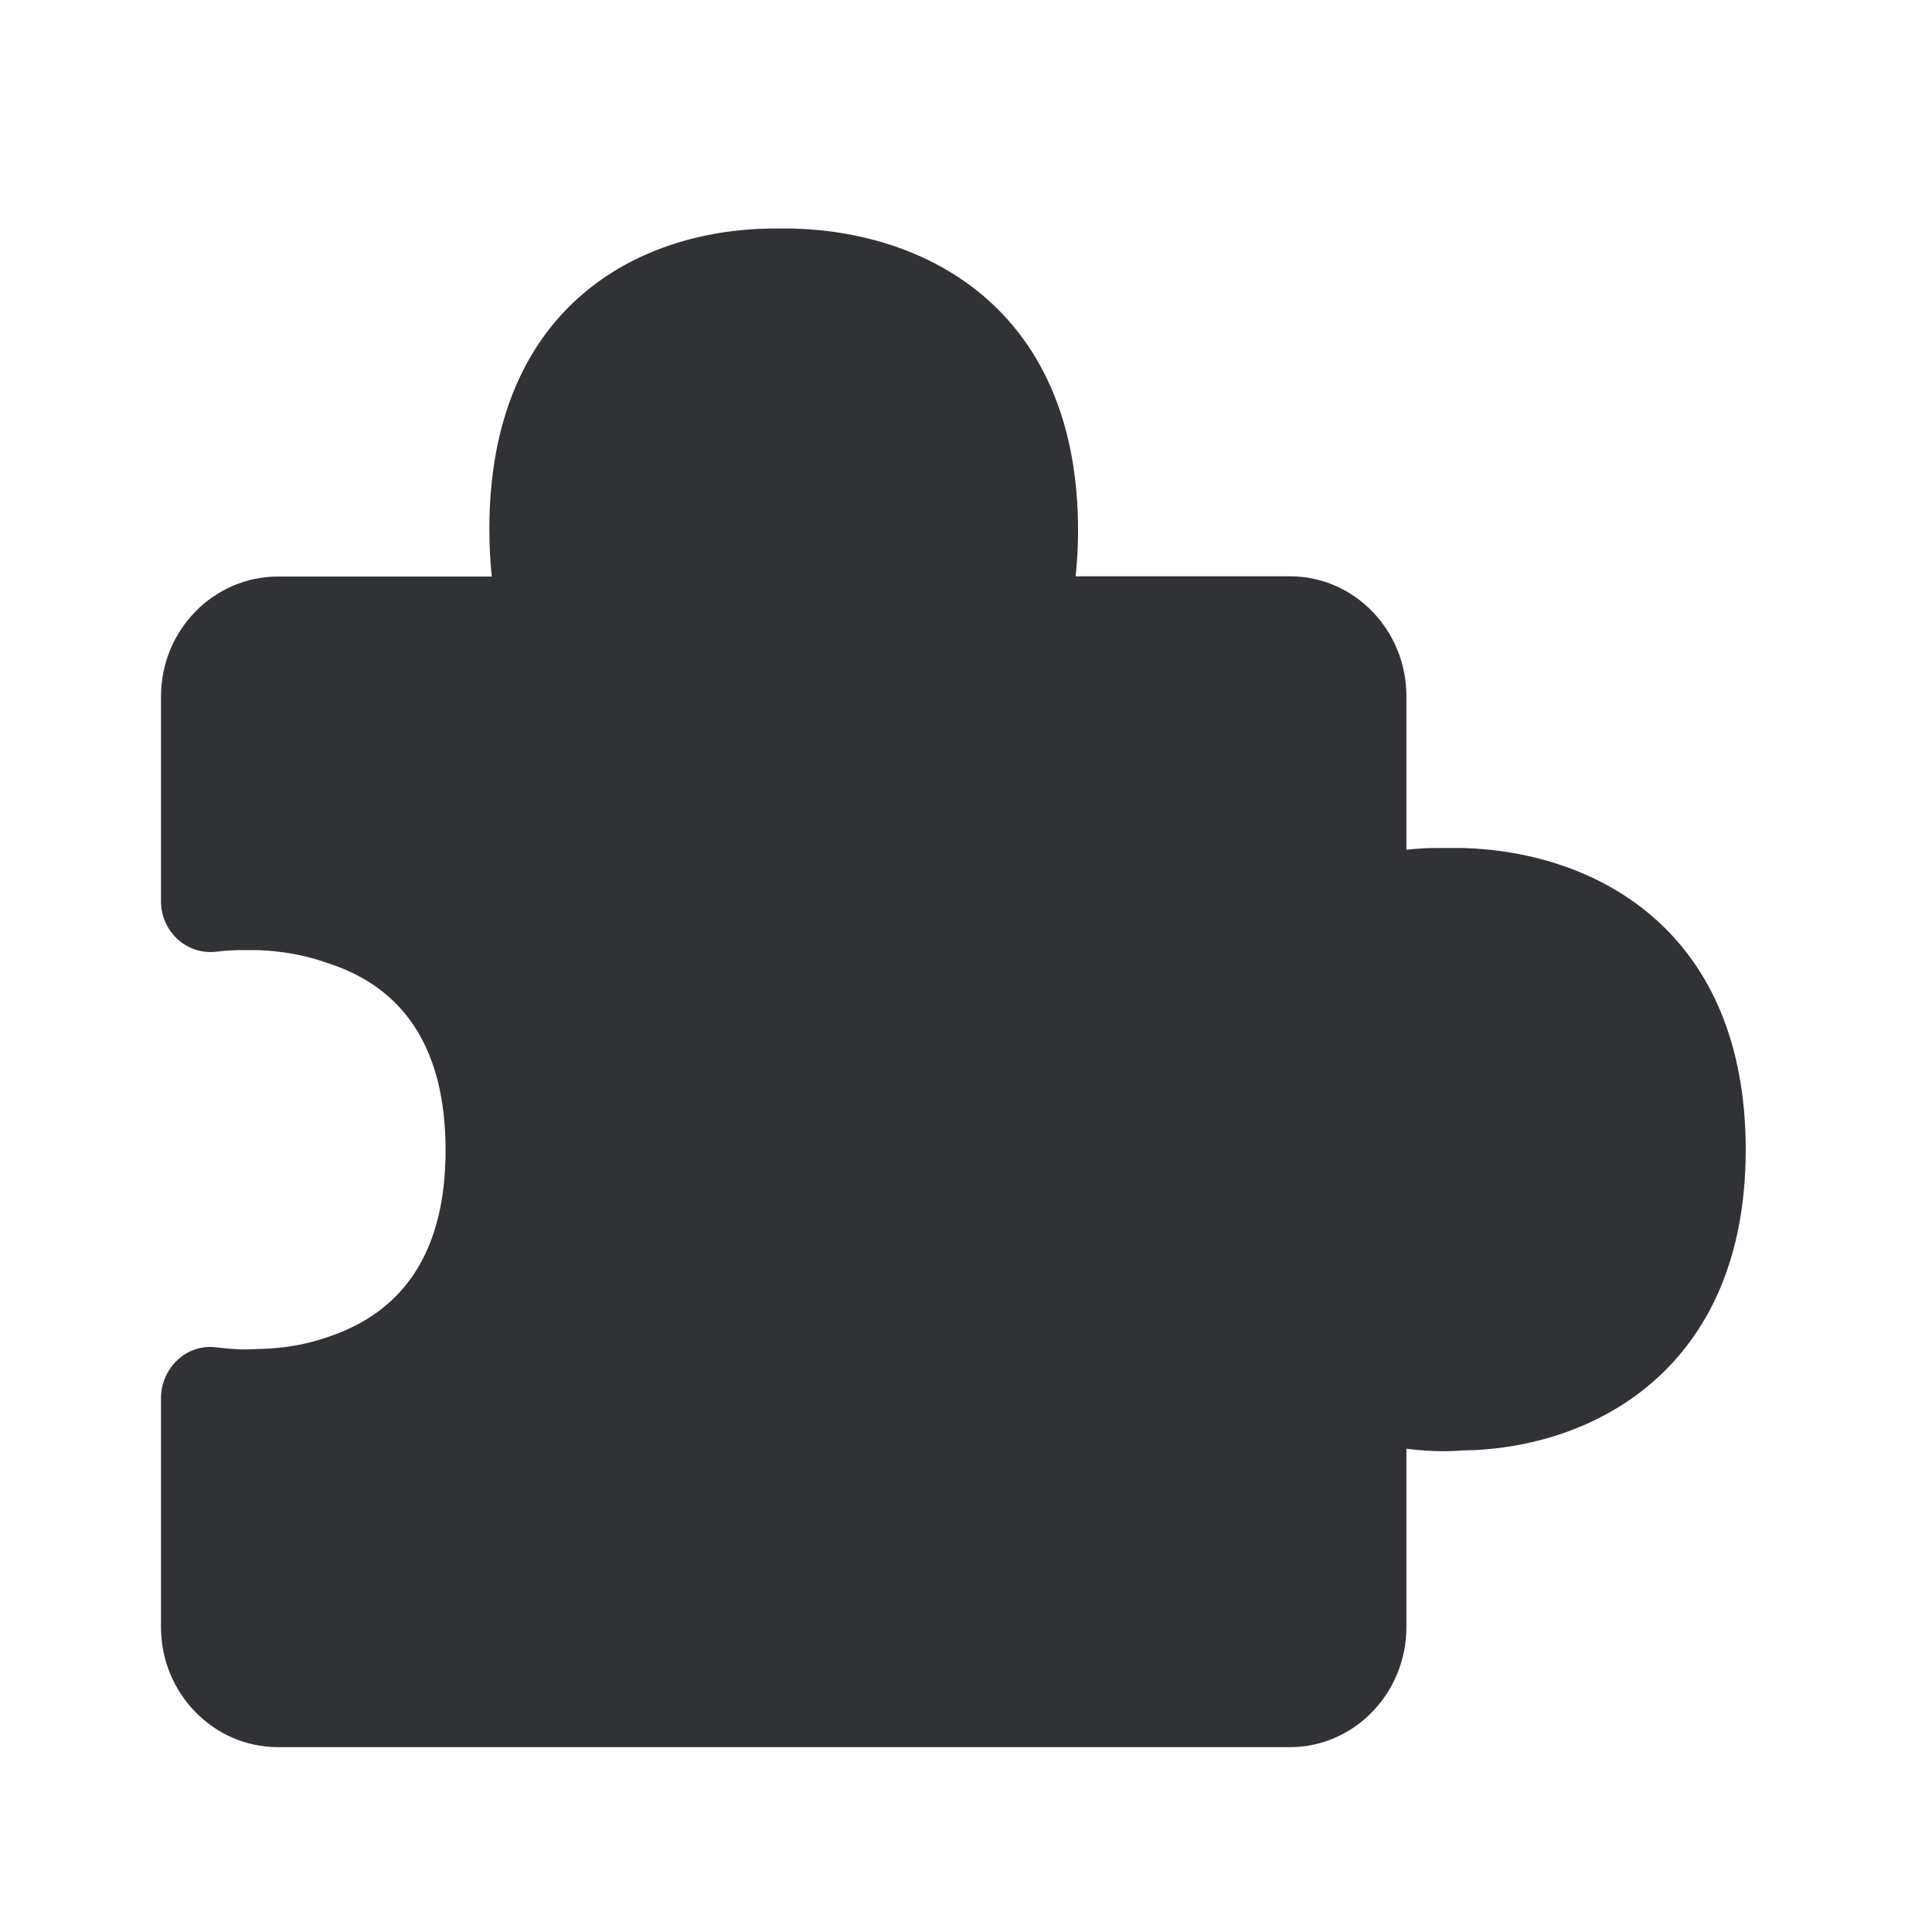
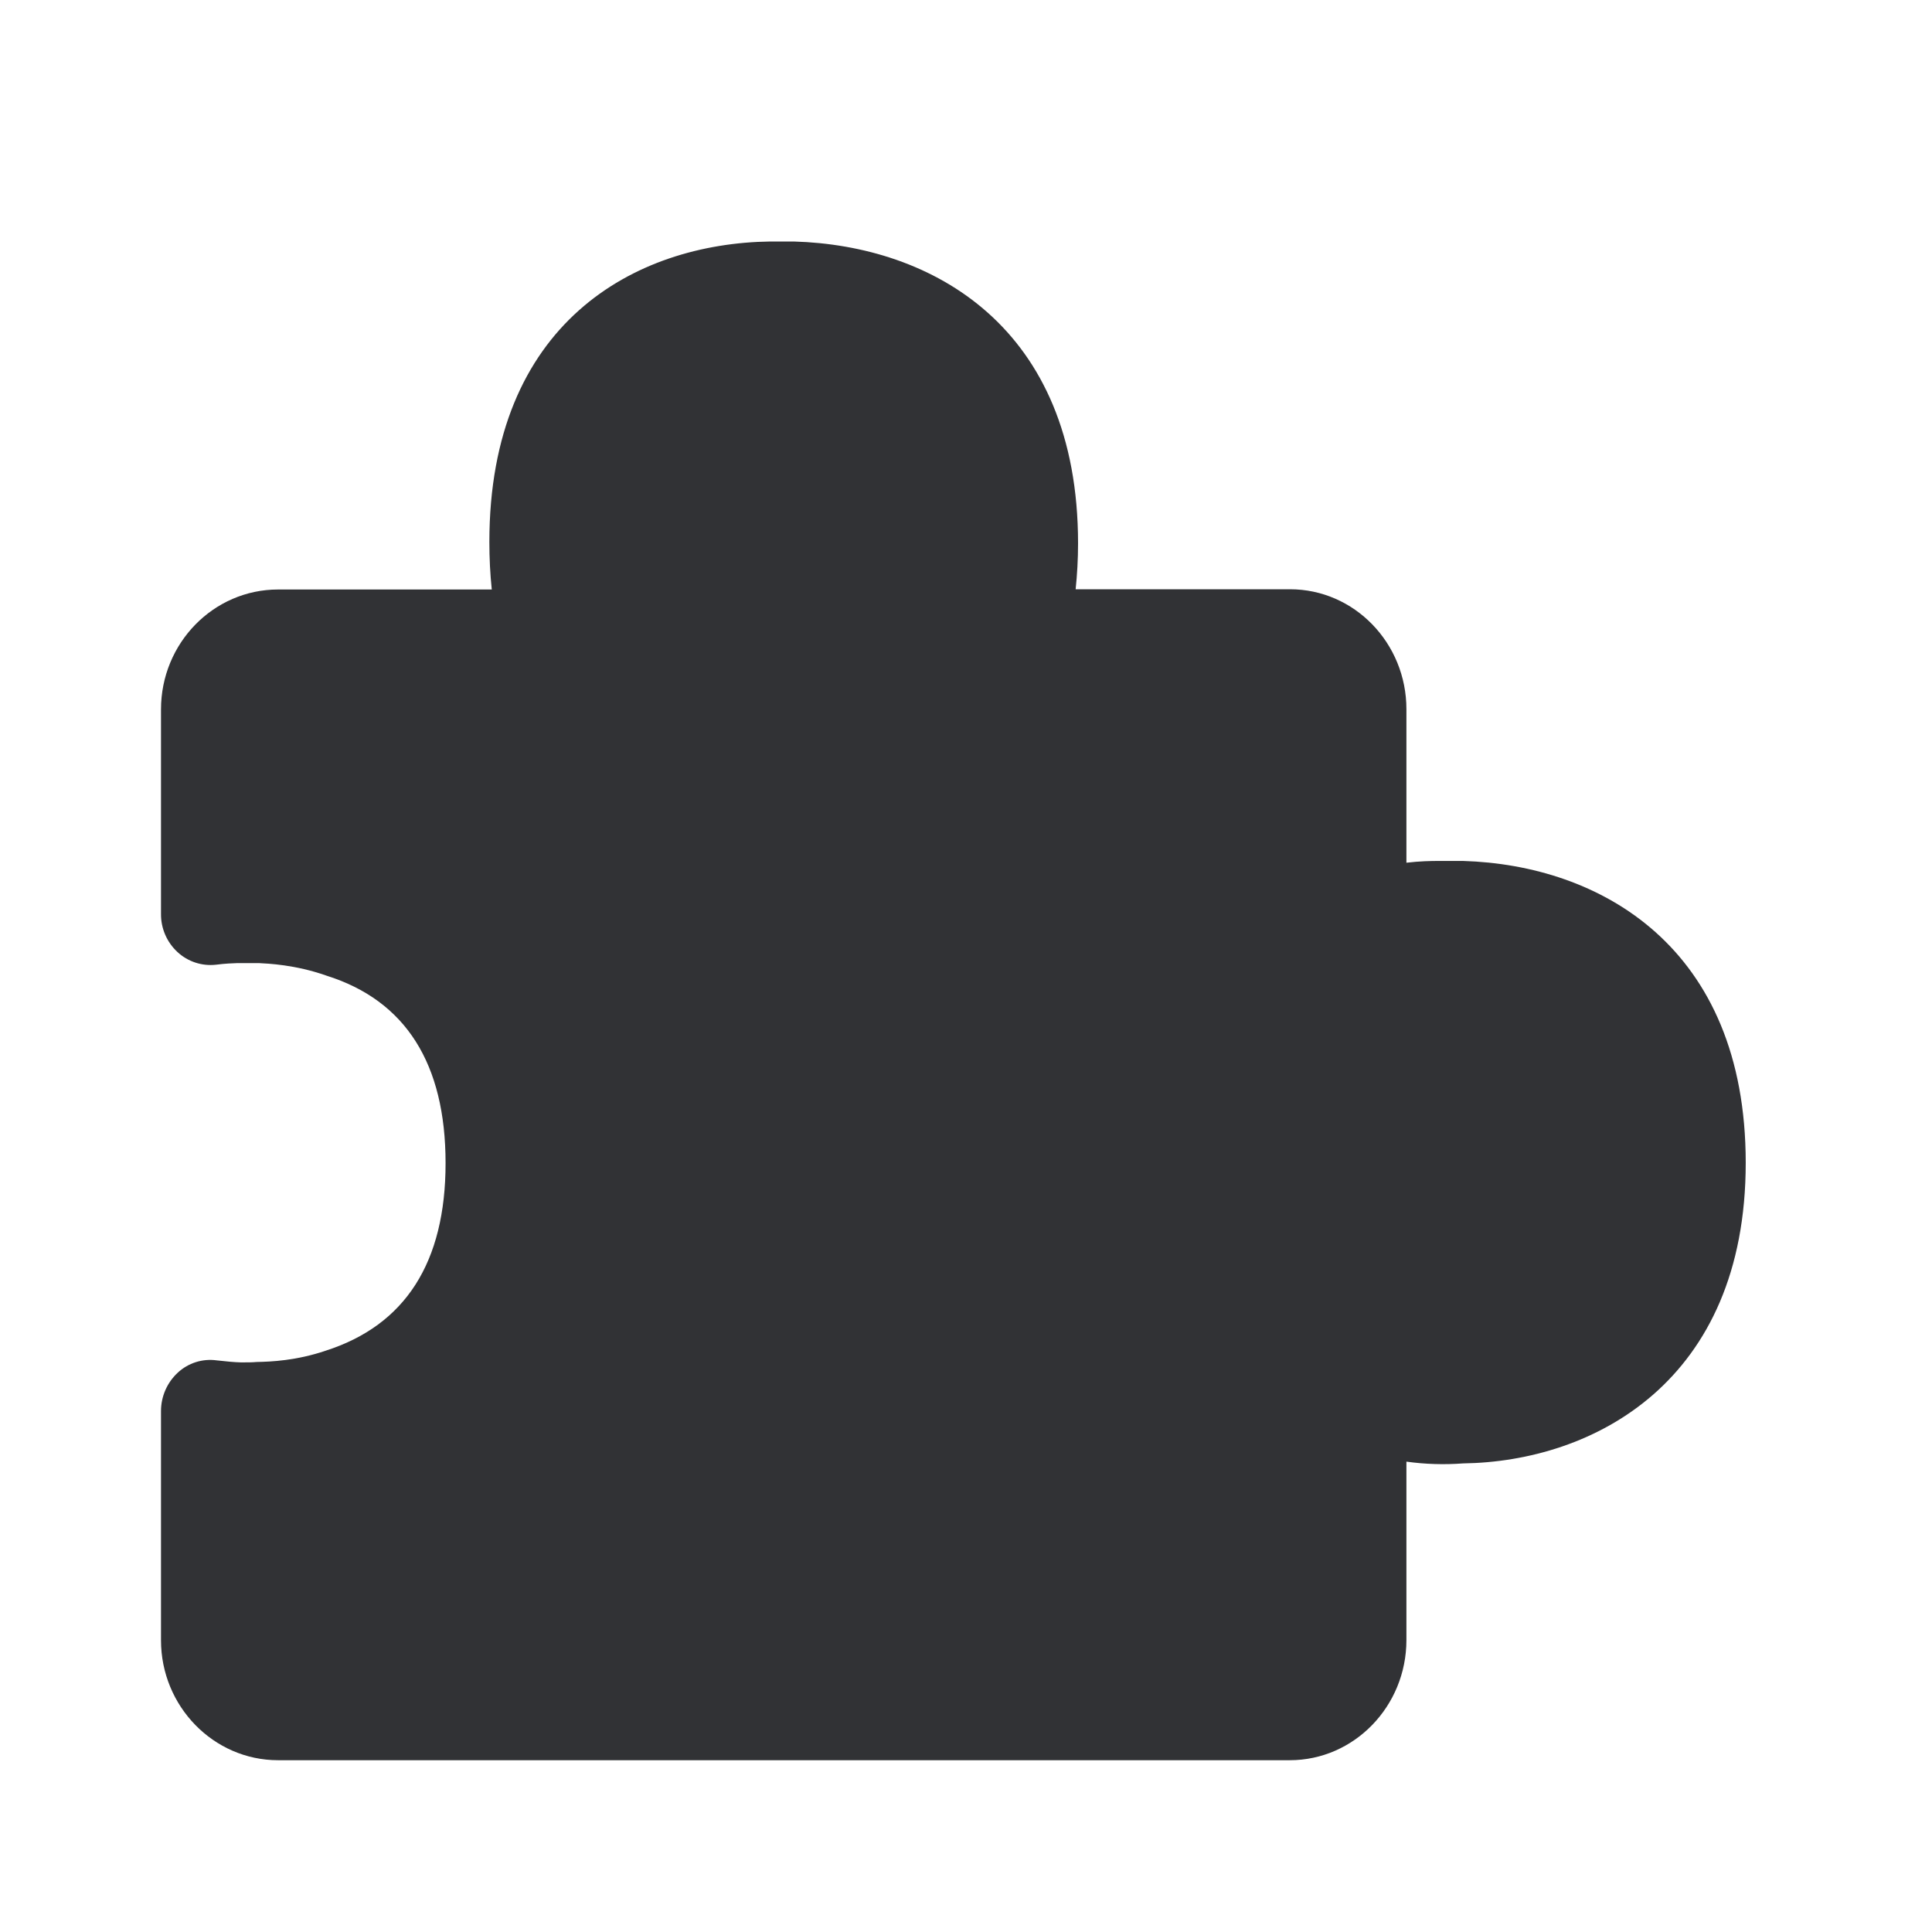
<svg xmlns="http://www.w3.org/2000/svg" width="24" height="24" viewBox="0 0 24 24">
-   <path d="M16.022 21.704H3.454c-.801 0-1.454-.669-1.454-1.49v-2.846a.65.65 0 01.207-.476.591.591 0 01.485-.154c.12.014.224.022.297.025h.036c.053 0 .112 0 .163-.005.179-.003.495-.017.857-.14.991-.317 1.49-1.098 1.49-2.33 0-1.236-.496-2.02-1.479-2.329-.387-.137-.728-.15-.84-.156H2.95c-.056.002-.152.005-.267.02a.604.604 0 01-.479-.158.637.637 0 01-.204-.473v-2.54c0-.824.653-1.49 1.454-1.49h2.655c-.02-.191-.03-.387-.03-.59 0-2.72 1.803-3.71 3.49-3.733h.29c1.715.048 3.533 1.056 3.533 3.75 0 .197-.011.387-.03.57h2.663c.799 0 1.446.669 1.446 1.49v1.907c.168-.02.308-.022.403-.022h.3c1.697.05 3.512 1.061 3.512 3.75 0 2.72-1.893 3.712-3.512 3.734a3.314 3.314 0 01-.703-.022v2.215c0 .824-.65 1.493-1.449 1.493" fill="#313235" fill-rule="nonzero" />
+   <path d="M16.022 21.866H3.454c-.801 0-1.454-.67-1.454-1.49v-2.847a.65.65 0 01.207-.476.591.591 0 01.485-.154c.12.014.224.023.297.025h.036c.053 0 .112 0 .163-.005.179-.003.495-.017.857-.14.991-.317 1.49-1.098 1.49-2.33 0-1.236-.496-2.02-1.479-2.329-.387-.137-.728-.15-.84-.156H2.95c-.056.002-.152.005-.267.02a.604.604 0 01-.479-.158.637.637 0 01-.204-.473v-2.54c0-.824.653-1.49 1.454-1.49h2.655c-.02-.191-.03-.387-.03-.59 0-2.719 1.803-3.71 3.49-3.733h.29c1.715.048 3.533 1.056 3.533 3.75 0 .197-.011.387-.03.57h2.663c.799 0 1.446.669 1.446 1.49v1.907c.168-.02.308-.022.403-.022h.3c1.697.05 3.512 1.061 3.512 3.75 0 2.72-1.893 3.712-3.512 3.734a3.314 3.314 0 01-.703-.022v2.216c0 .823-.65 1.493-1.449 1.493" fill="#313235" fill-rule="nonzero" />
</svg>
